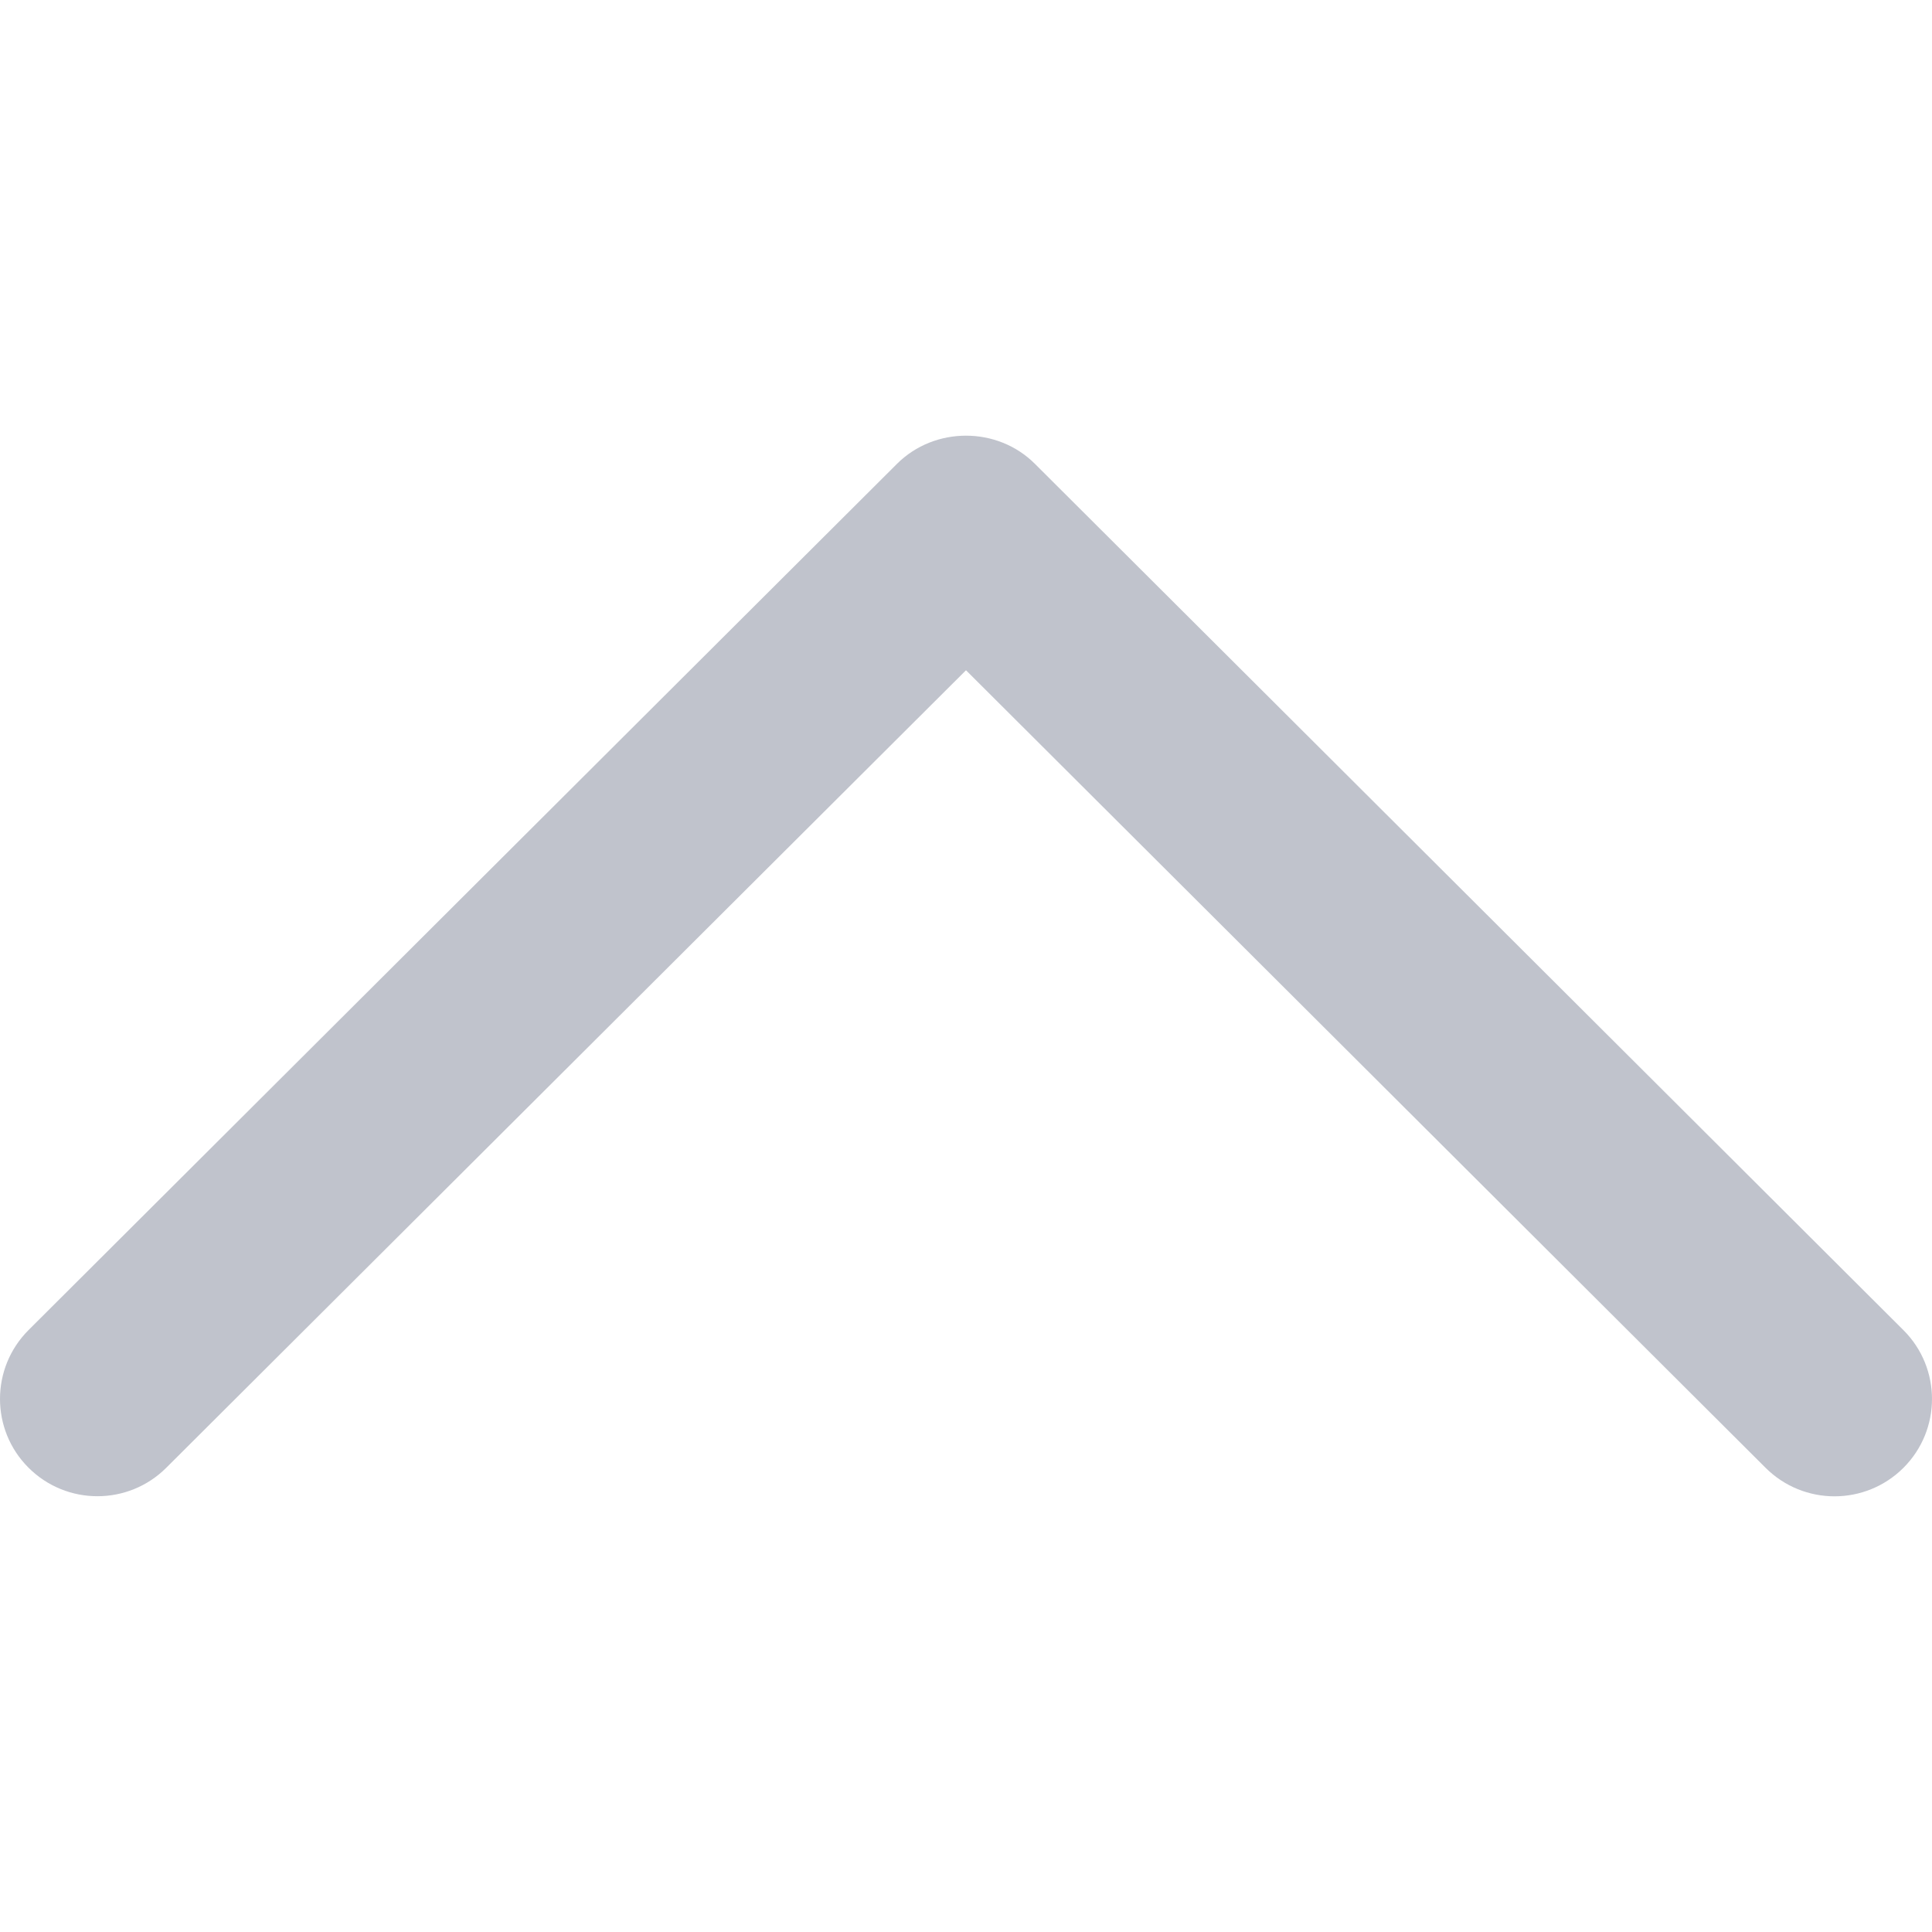
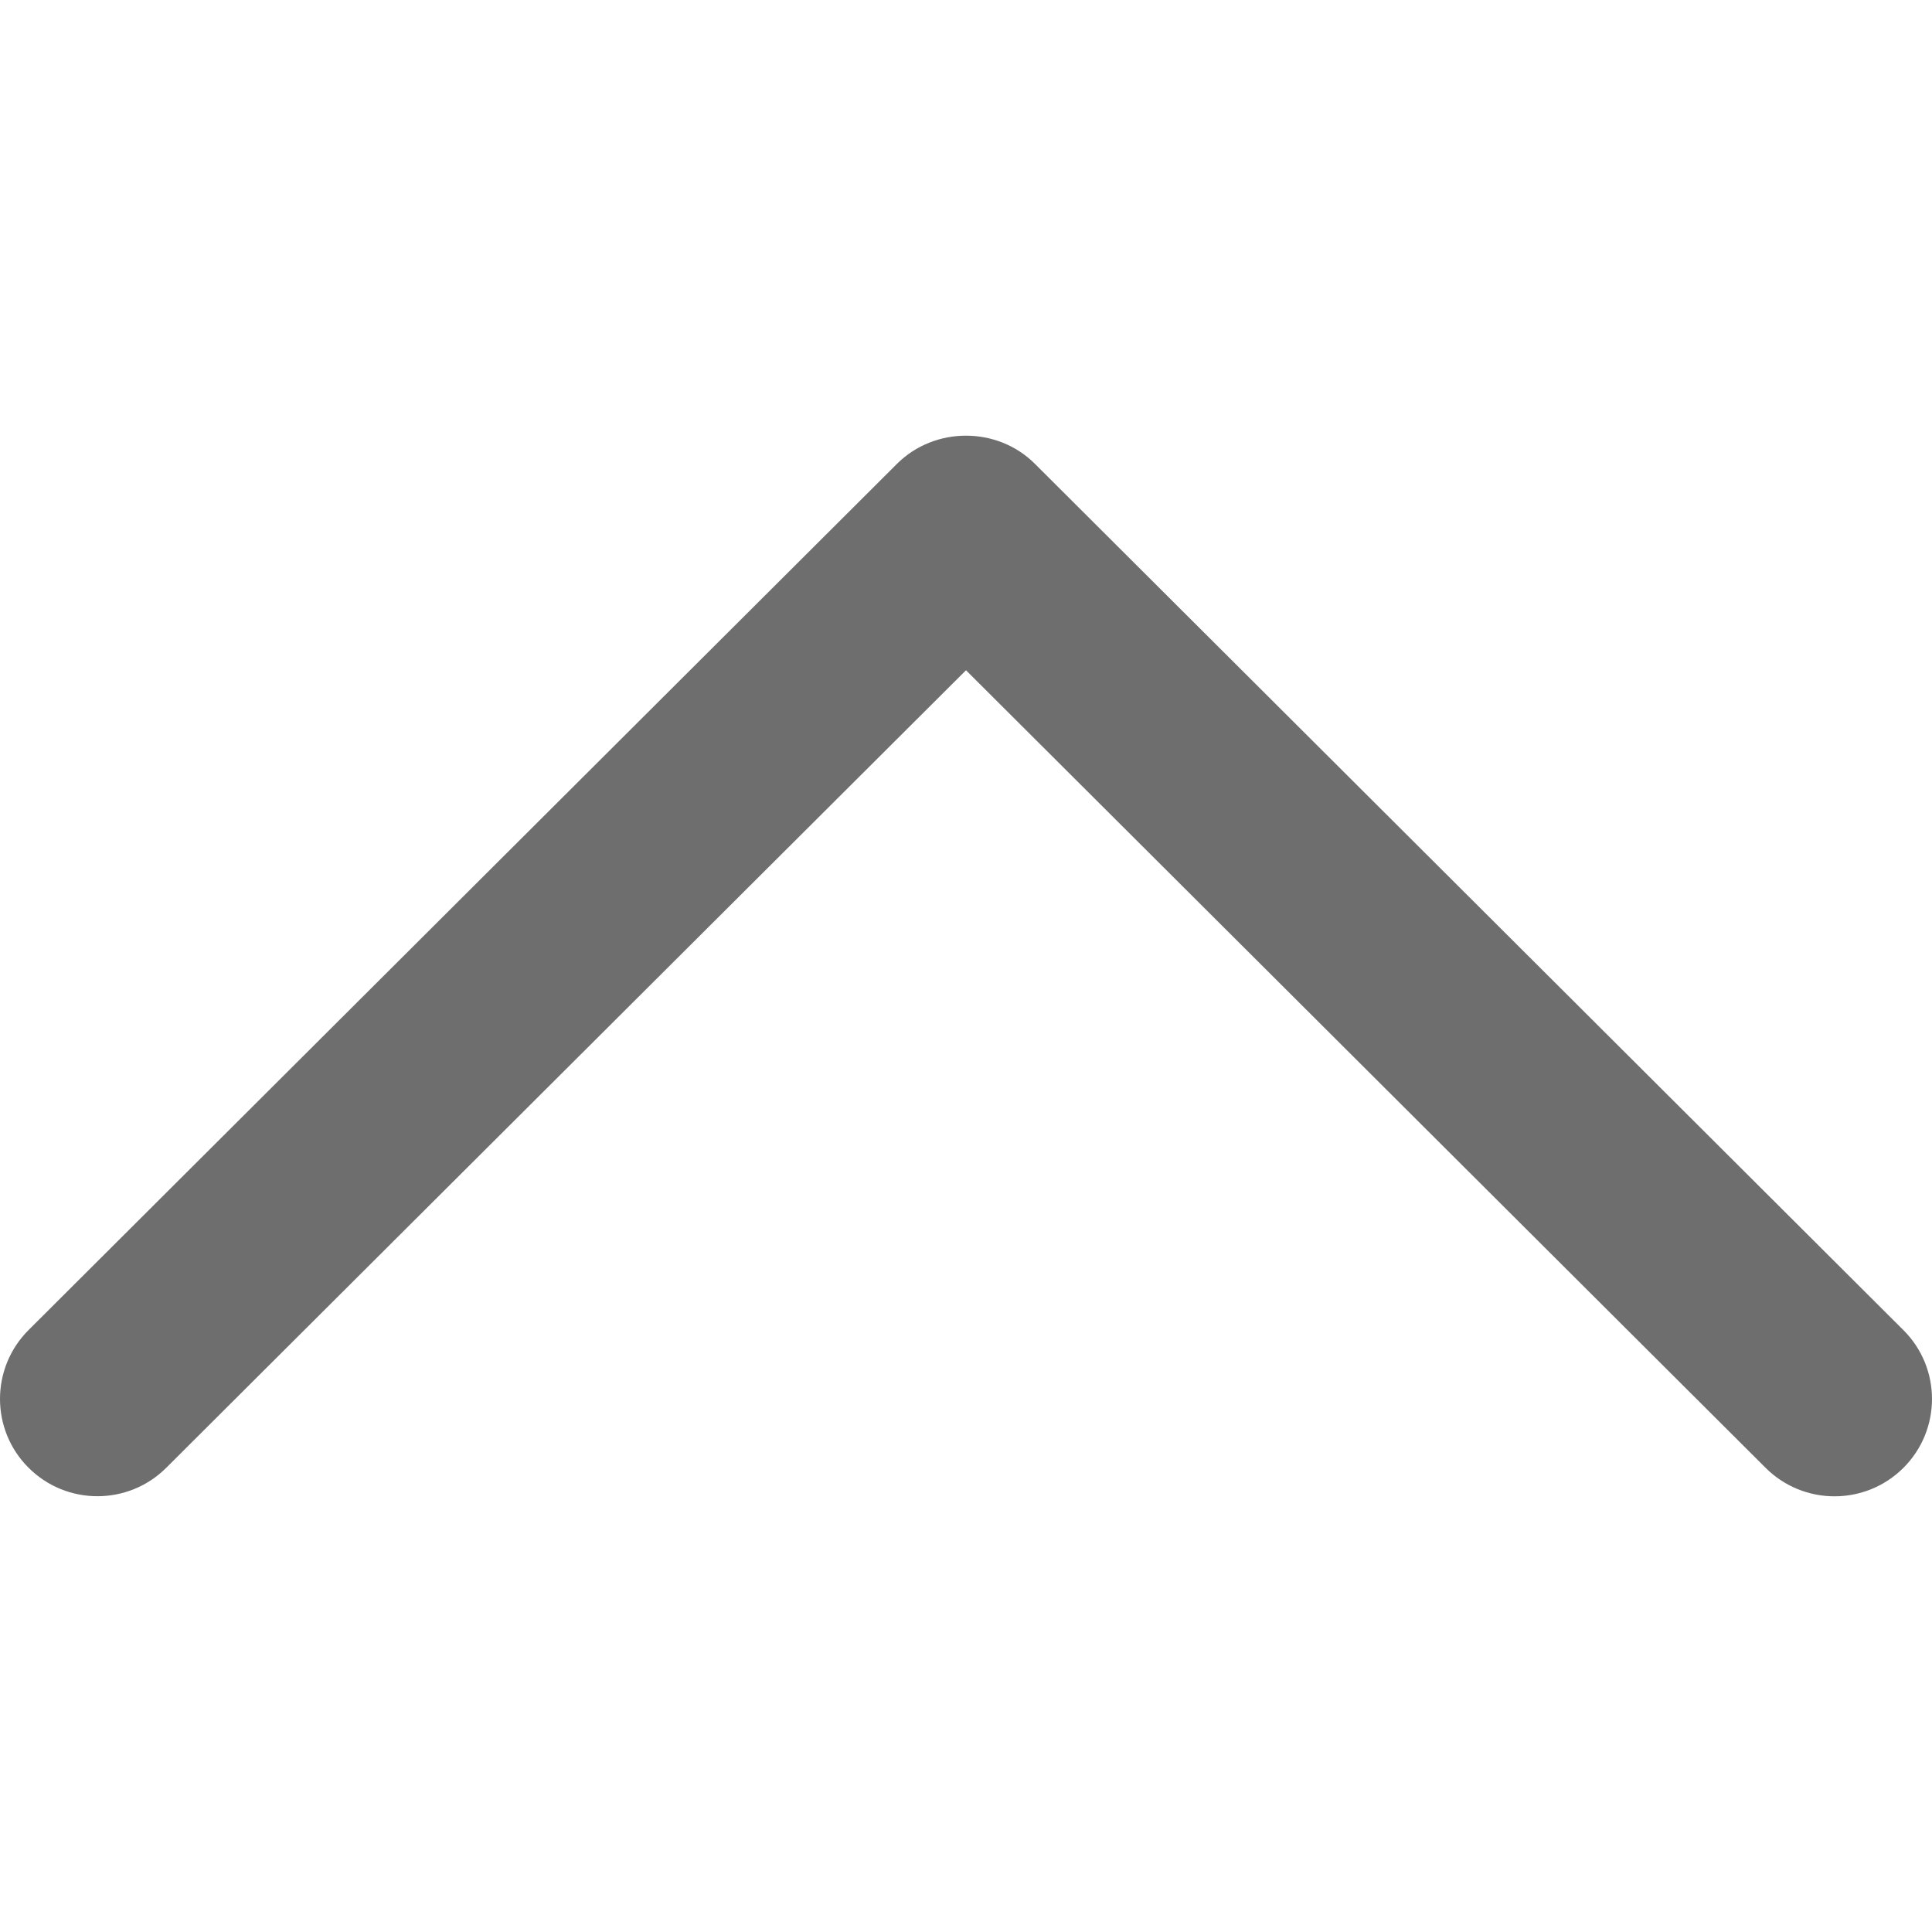
- <svg xmlns="http://www.w3.org/2000/svg" version="1.1" id="Capa_1" fill="#c0c3cc" x="0px" y="0px" viewBox="0 0 240.835 240.835" style="enable-background:new 0 0 240.835 240.835;" xml:space="preserve">
+ <svg xmlns="http://www.w3.org/2000/svg" version="1.1" id="Capa_1" fill="#6e6e6e" x="0px" y="0px" viewBox="0 0 240.835 240.835" style="enable-background:new 0 0 240.835 240.835;" xml:space="preserve">
  <g>
    <path id="Expand_Less" d="M129.007,57.819c-4.68-4.68-12.499-4.68-17.191,0L3.555,165.803c-4.74,4.74-4.74,12.427,0,17.155   c4.74,4.74,12.439,4.74,17.179,0l99.683-99.406l99.671,99.418c4.752,4.74,12.439,4.74,17.191,0c4.74-4.74,4.74-12.427,0-17.155   L129.007,57.819z" />
    <g>
	</g>
    <g>
	</g>
    <g>
	</g>
    <g>
	</g>
    <g>
	</g>
    <g>
	</g>
  </g>
  <g>
</g>
  <g>
</g>
  <g>
</g>
  <g>
</g>
  <g>
</g>
  <g>
</g>
  <g>
</g>
  <g>
</g>
  <g>
</g>
  <g>
</g>
  <g>
</g>
  <g>
</g>
  <g>
</g>
  <g>
</g>
  <g>
</g>
</svg>
